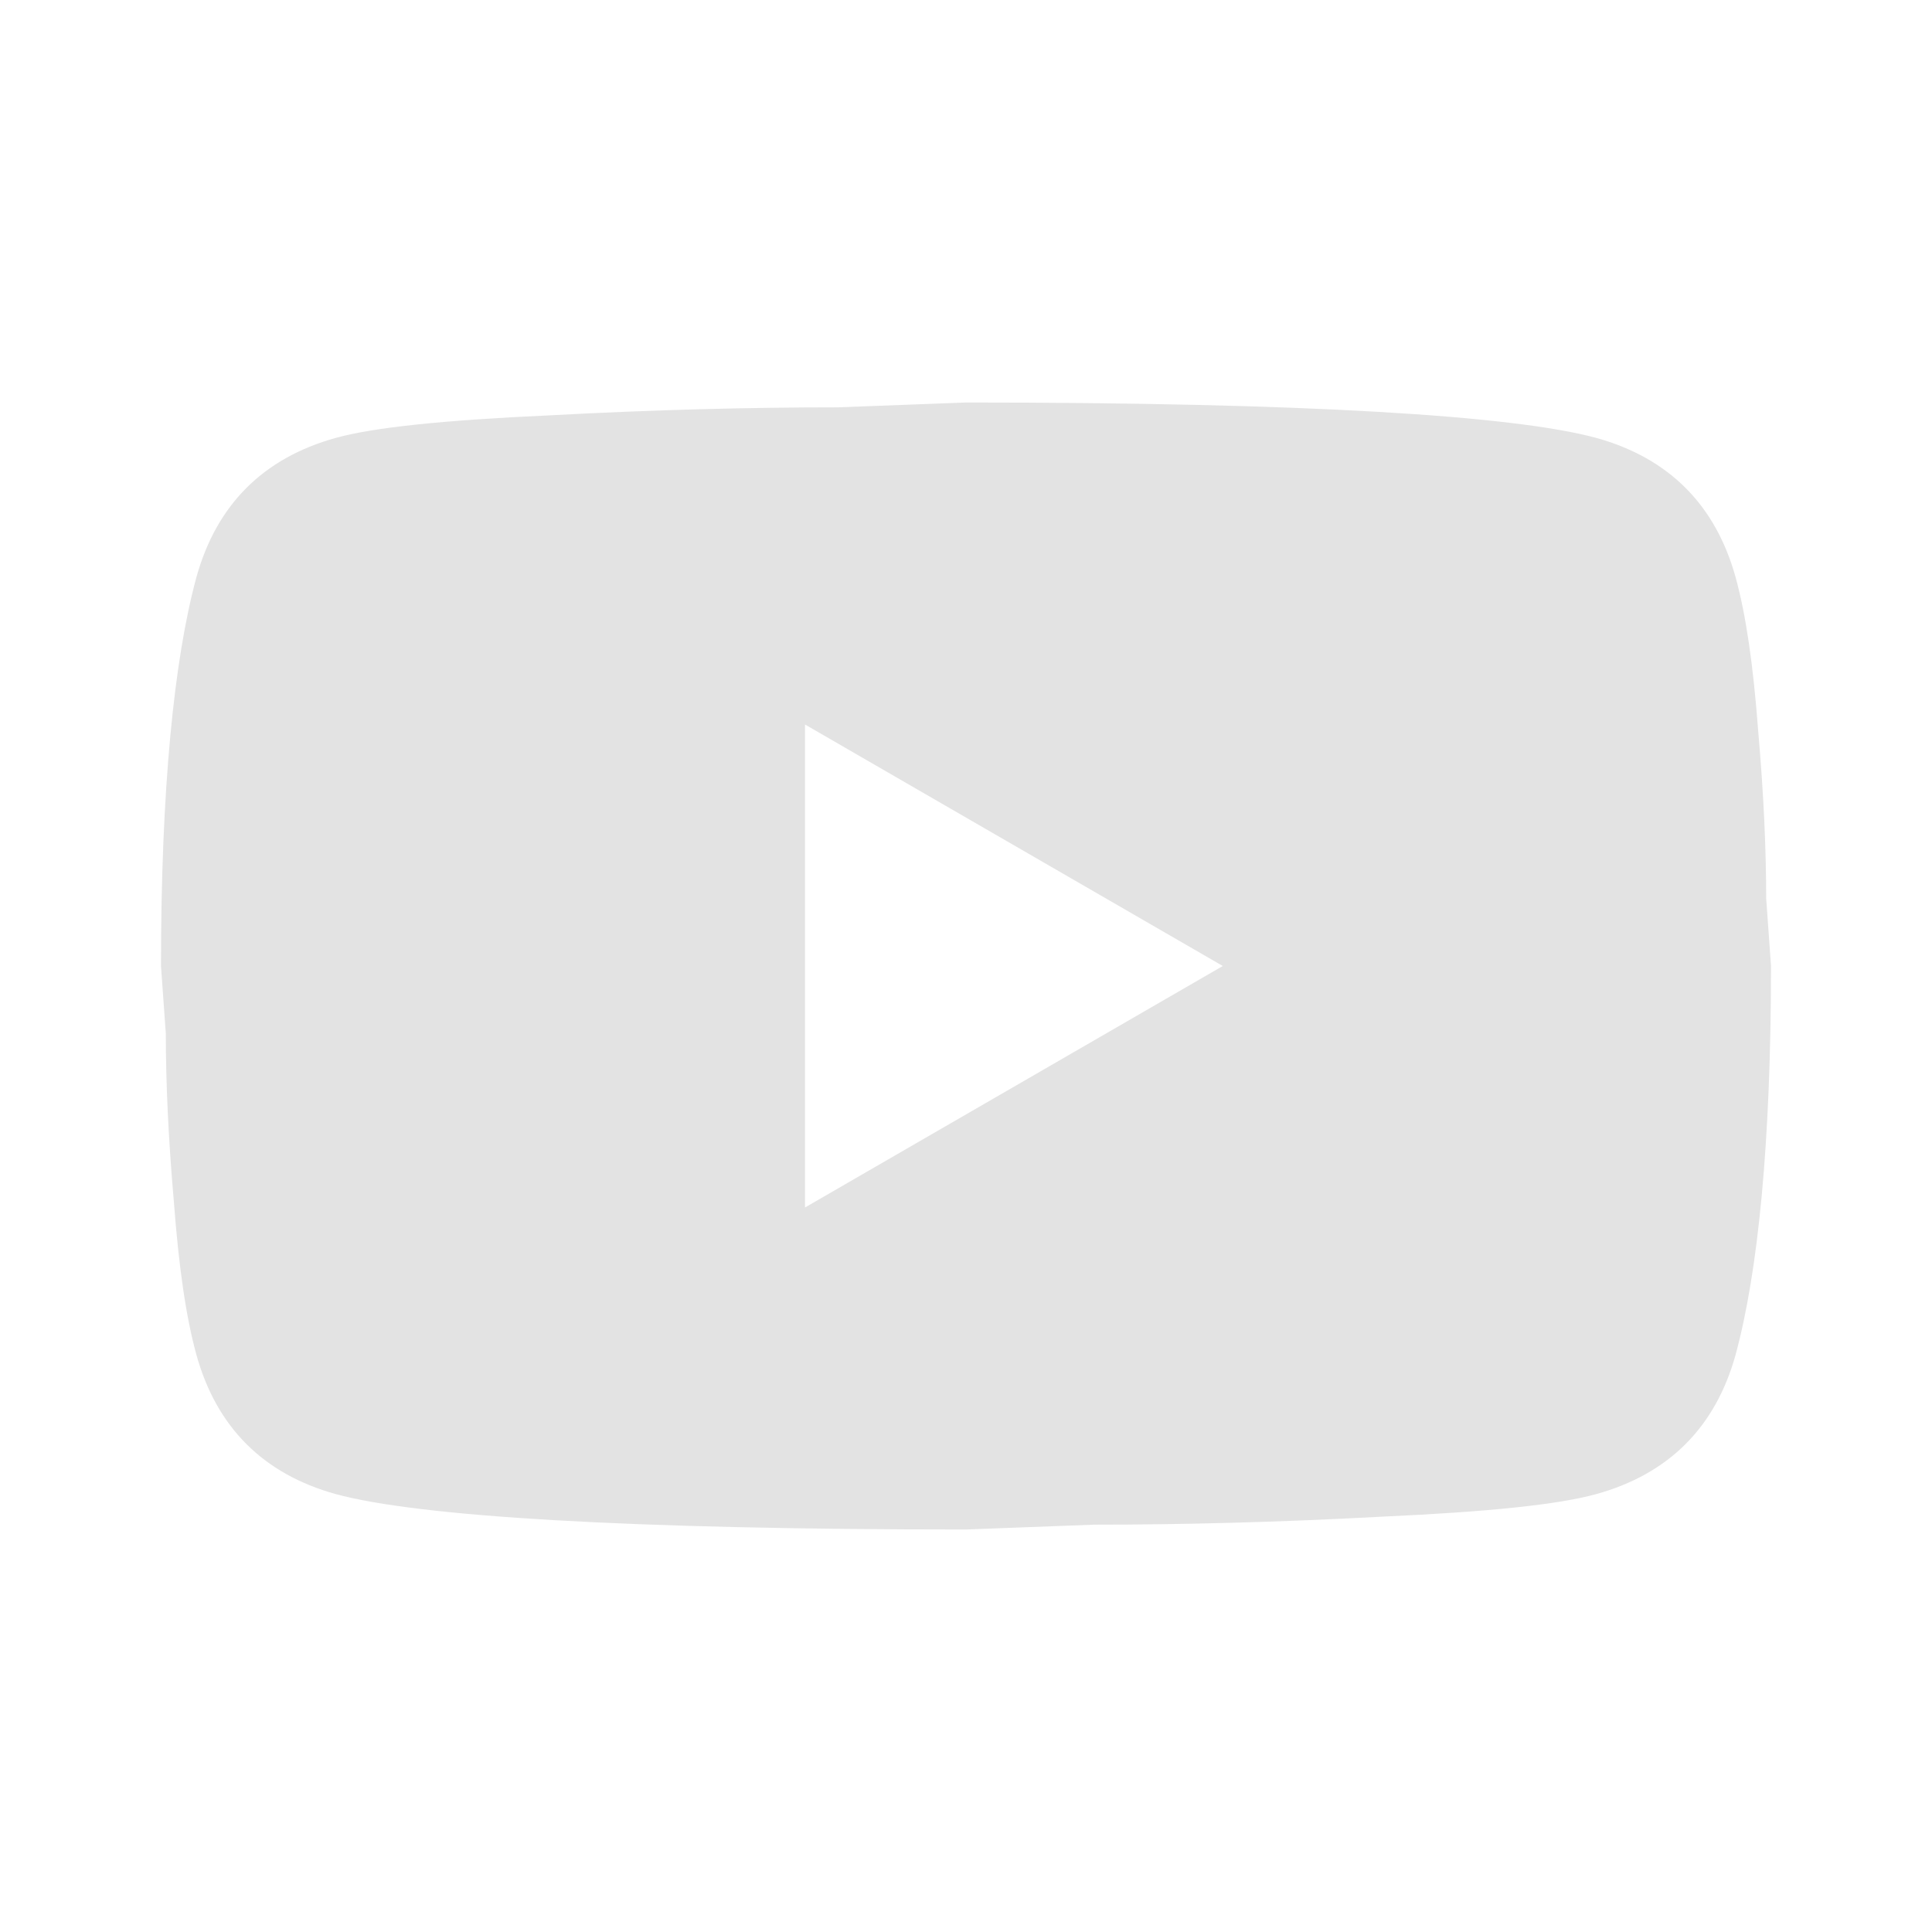
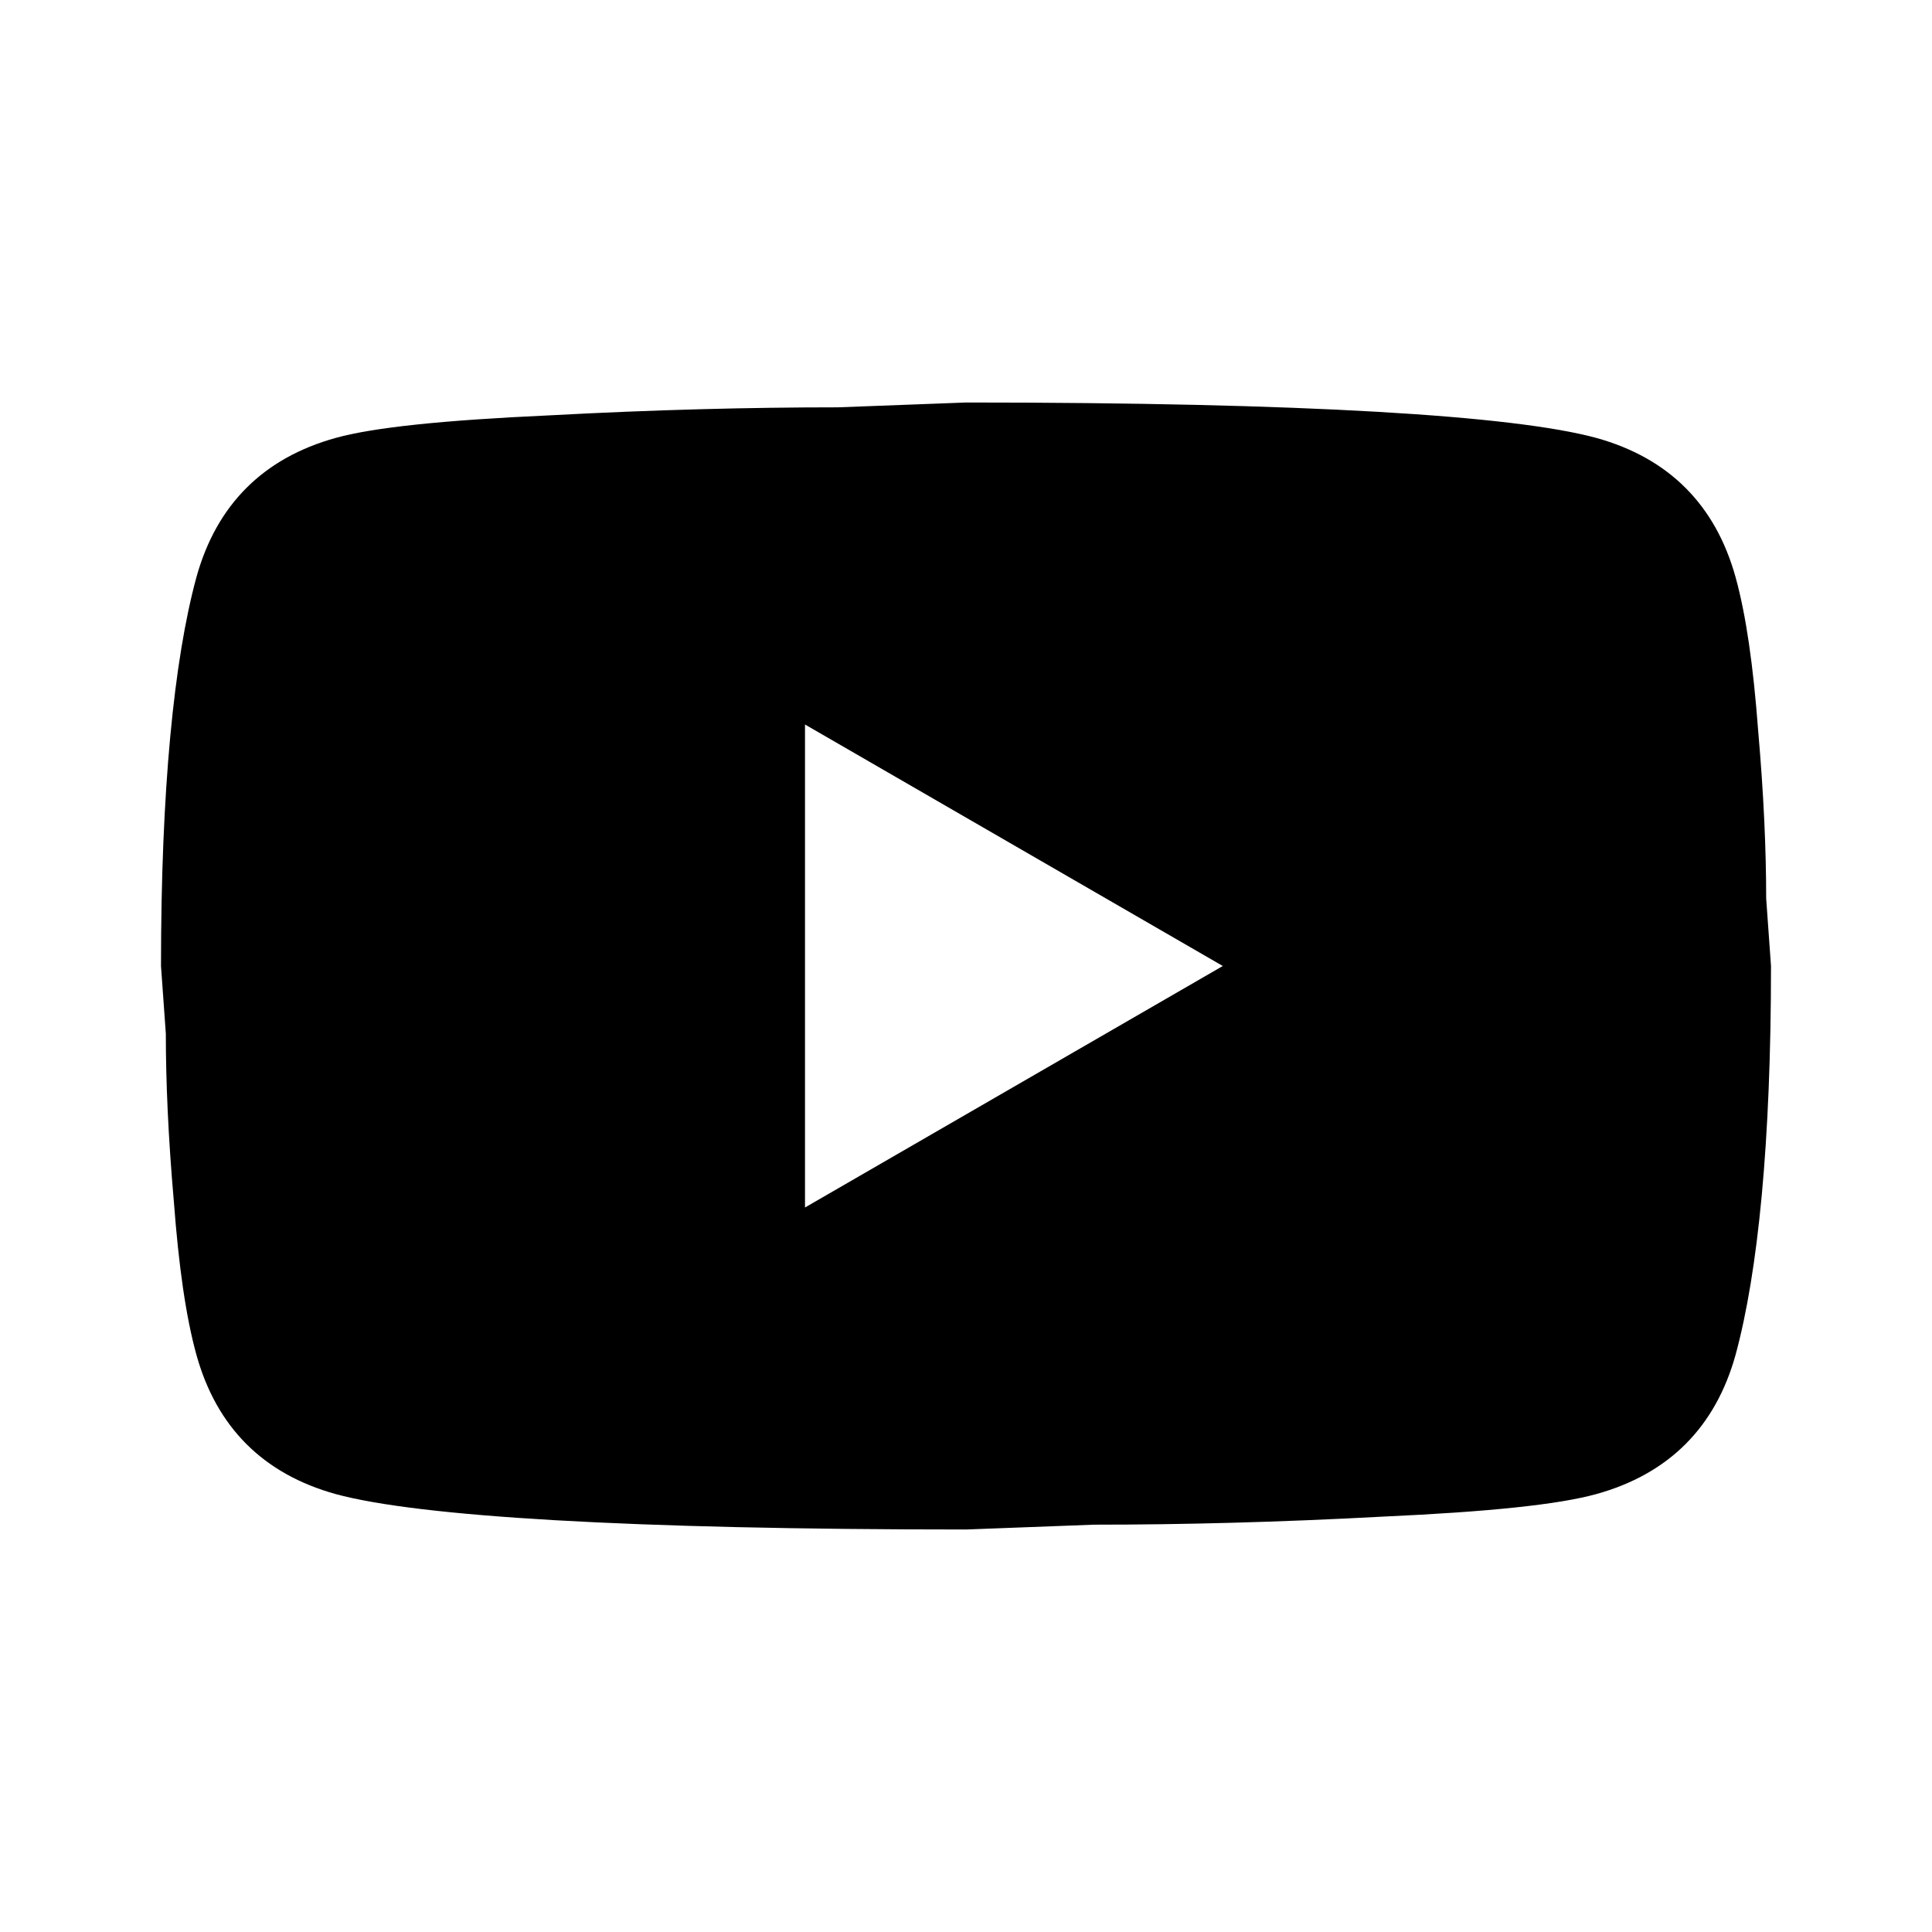
- <svg xmlns="http://www.w3.org/2000/svg" viewBox="0 0 24 24" fill="#e3e3e3">
+ <svg xmlns="http://www.w3.org/2000/svg" viewBox="0 0 24 24" fill="#000000">
  <path d="M10,15L15.19,12L10,9V15M21.56,7.17C21.69,7.64 21.78,8.27 21.84,9.07C21.91,9.87 21.94,10.56 21.94,11.16L22,12C22,14.19 21.84,15.8 21.56,16.83C21.31,17.73 20.73,18.31 19.83,18.56C19.36,18.69 18.5,18.78 17.18,18.84C15.88,18.91 14.69,18.94 13.59,18.94L12,19C7.81,19 5.2,18.84 4.17,18.56C3.27,18.31 2.69,17.73 2.44,16.83C2.31,16.36 2.22,15.73 2.16,14.93C2.09,14.13 2.06,13.44 2.06,12.84L2,12C2,9.81 2.16,8.2 2.44,7.17C2.69,6.27 3.27,5.69 4.17,5.44C4.64,5.31 5.5,5.22 6.82,5.16C8.12,5.09 9.31,5.06 10.41,5.06L12,5C16.19,5 18.8,5.16 19.83,5.44C20.73,5.69 21.31,6.27 21.56,7.17Z" />
</svg>
